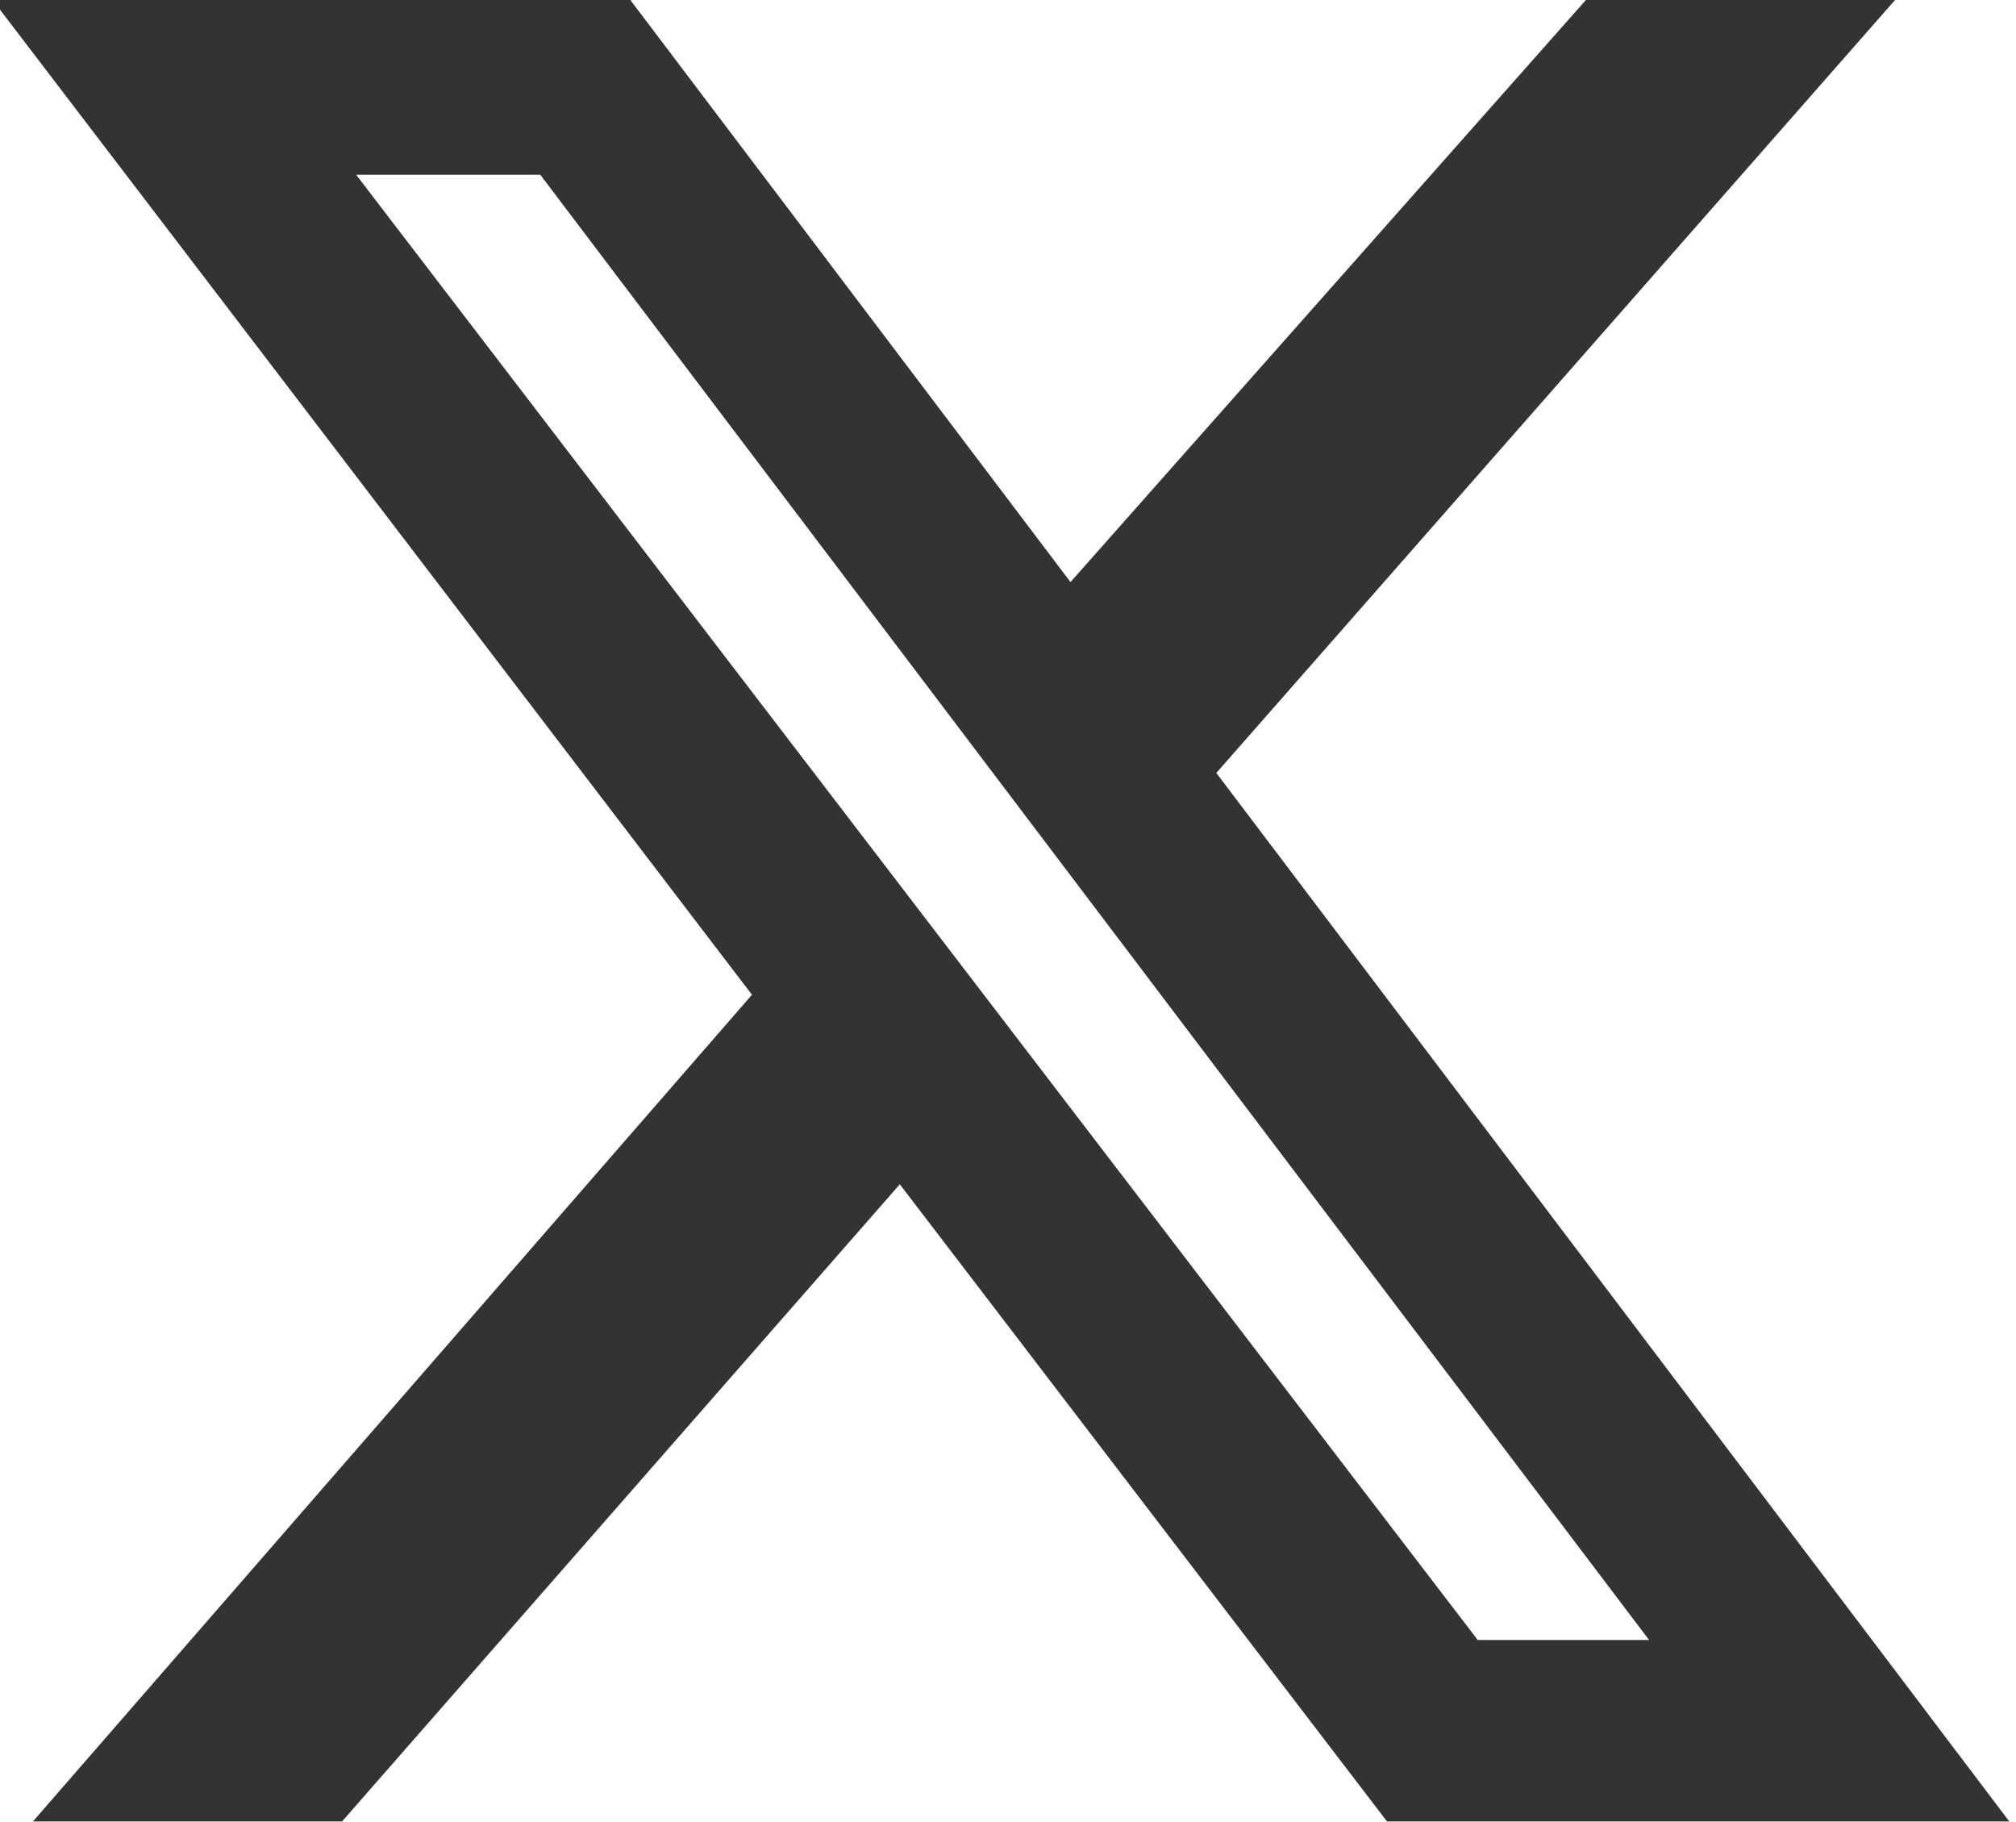
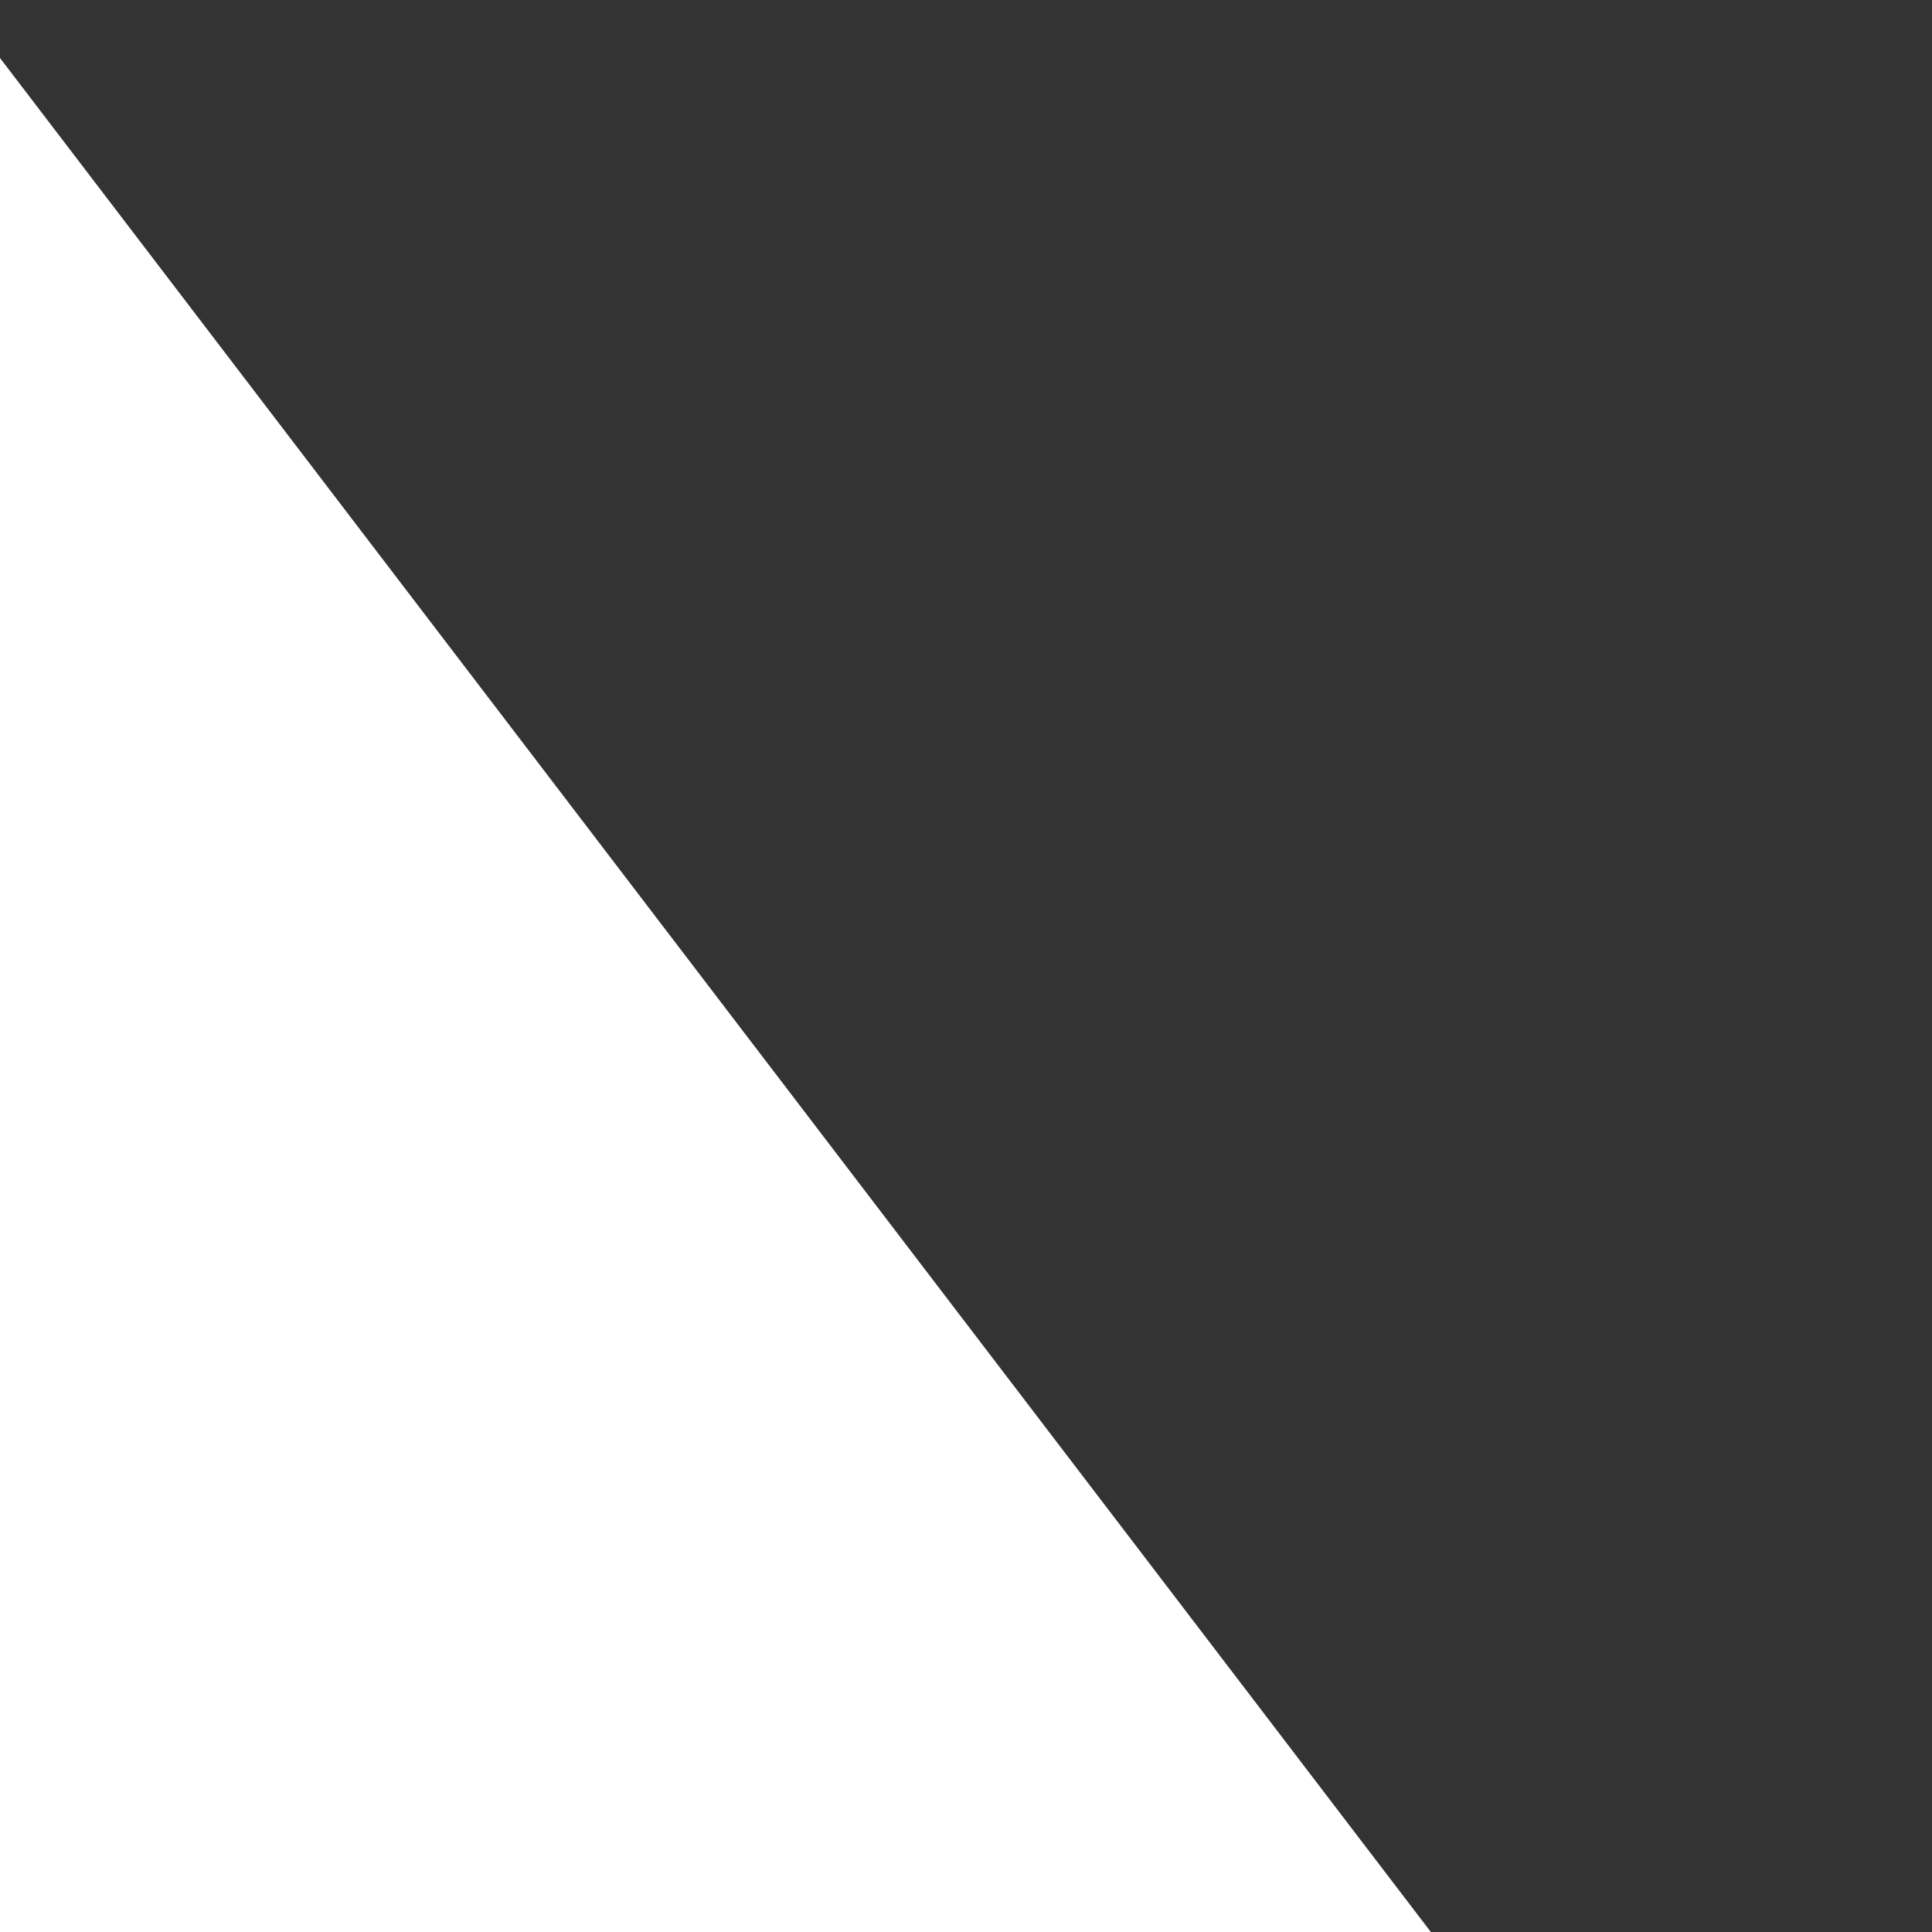
- <svg xmlns="http://www.w3.org/2000/svg" width="300" height="271">
+ <svg xmlns="http://www.w3.org/2000/svg" width="48" height="48" fill="none" viewBox="0 0 48 48">
  <path fill="#333" d="m236 0h46l-101 115 118 156h-92.6l-72.5-94.8-83 94.8h-46l107-123-113-148h94.9l65.5 86.6zm-16.1 244h25.5l-165-218h-27.4z" />
</svg>
